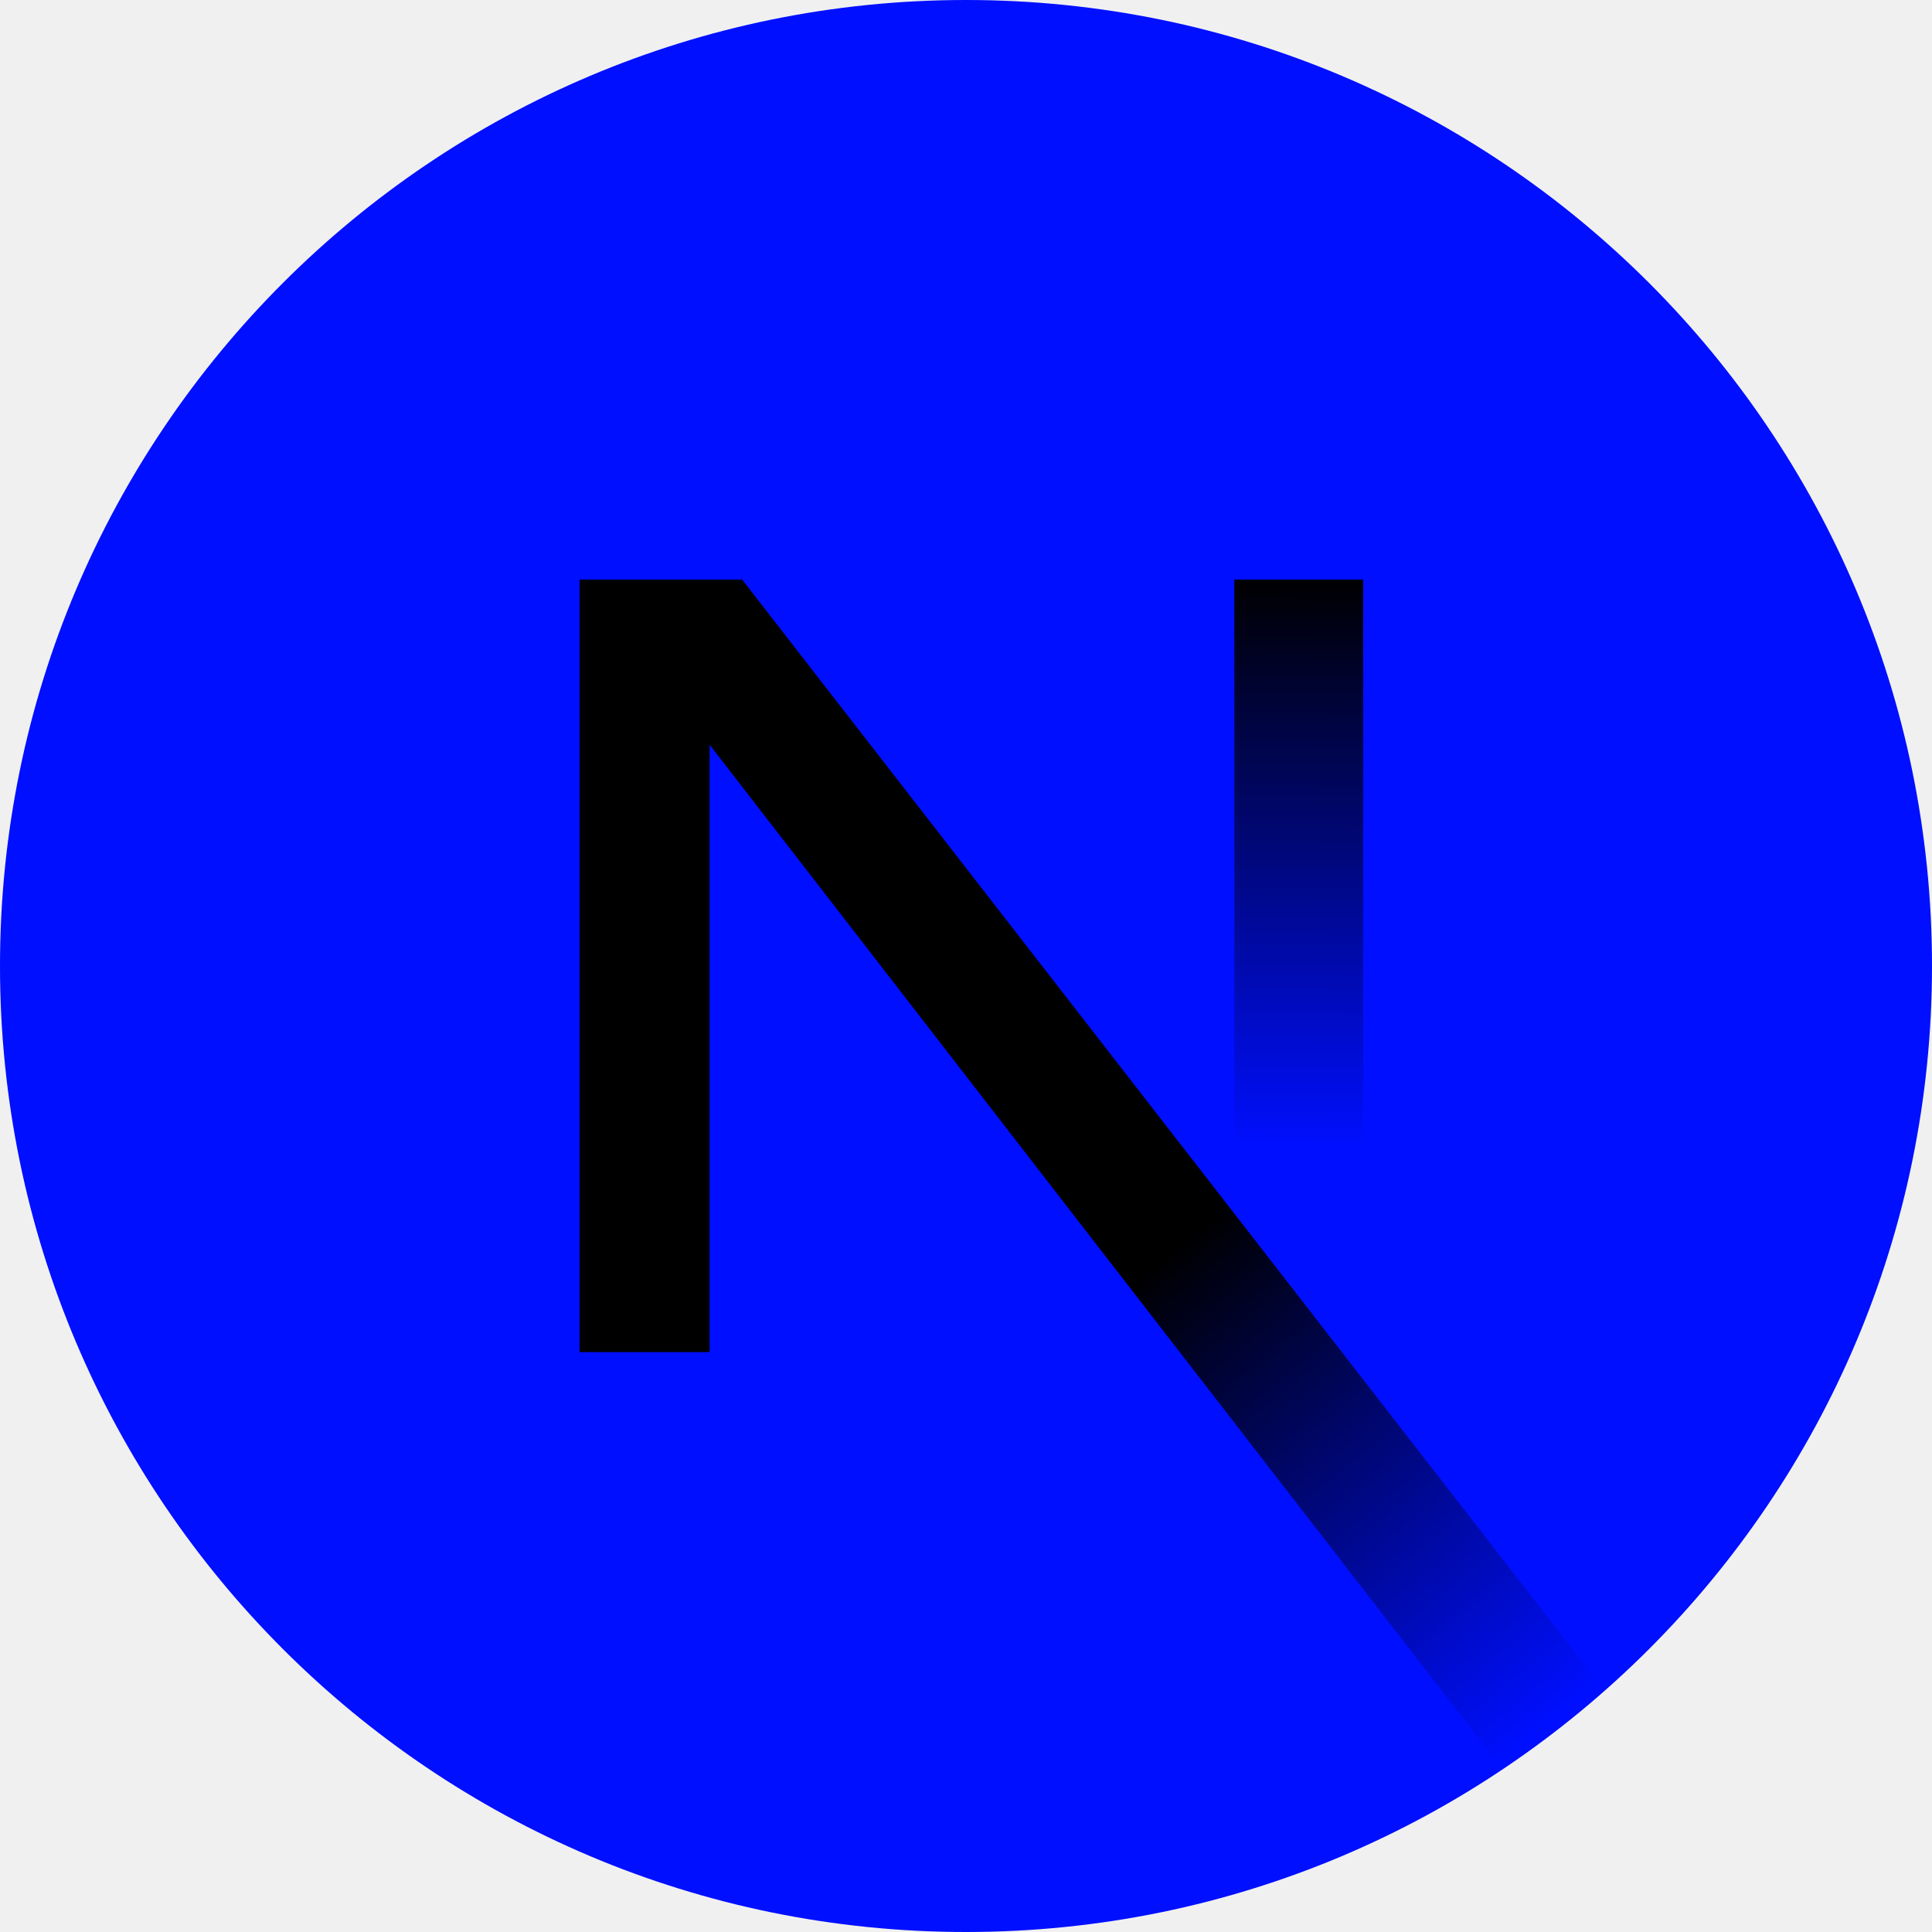
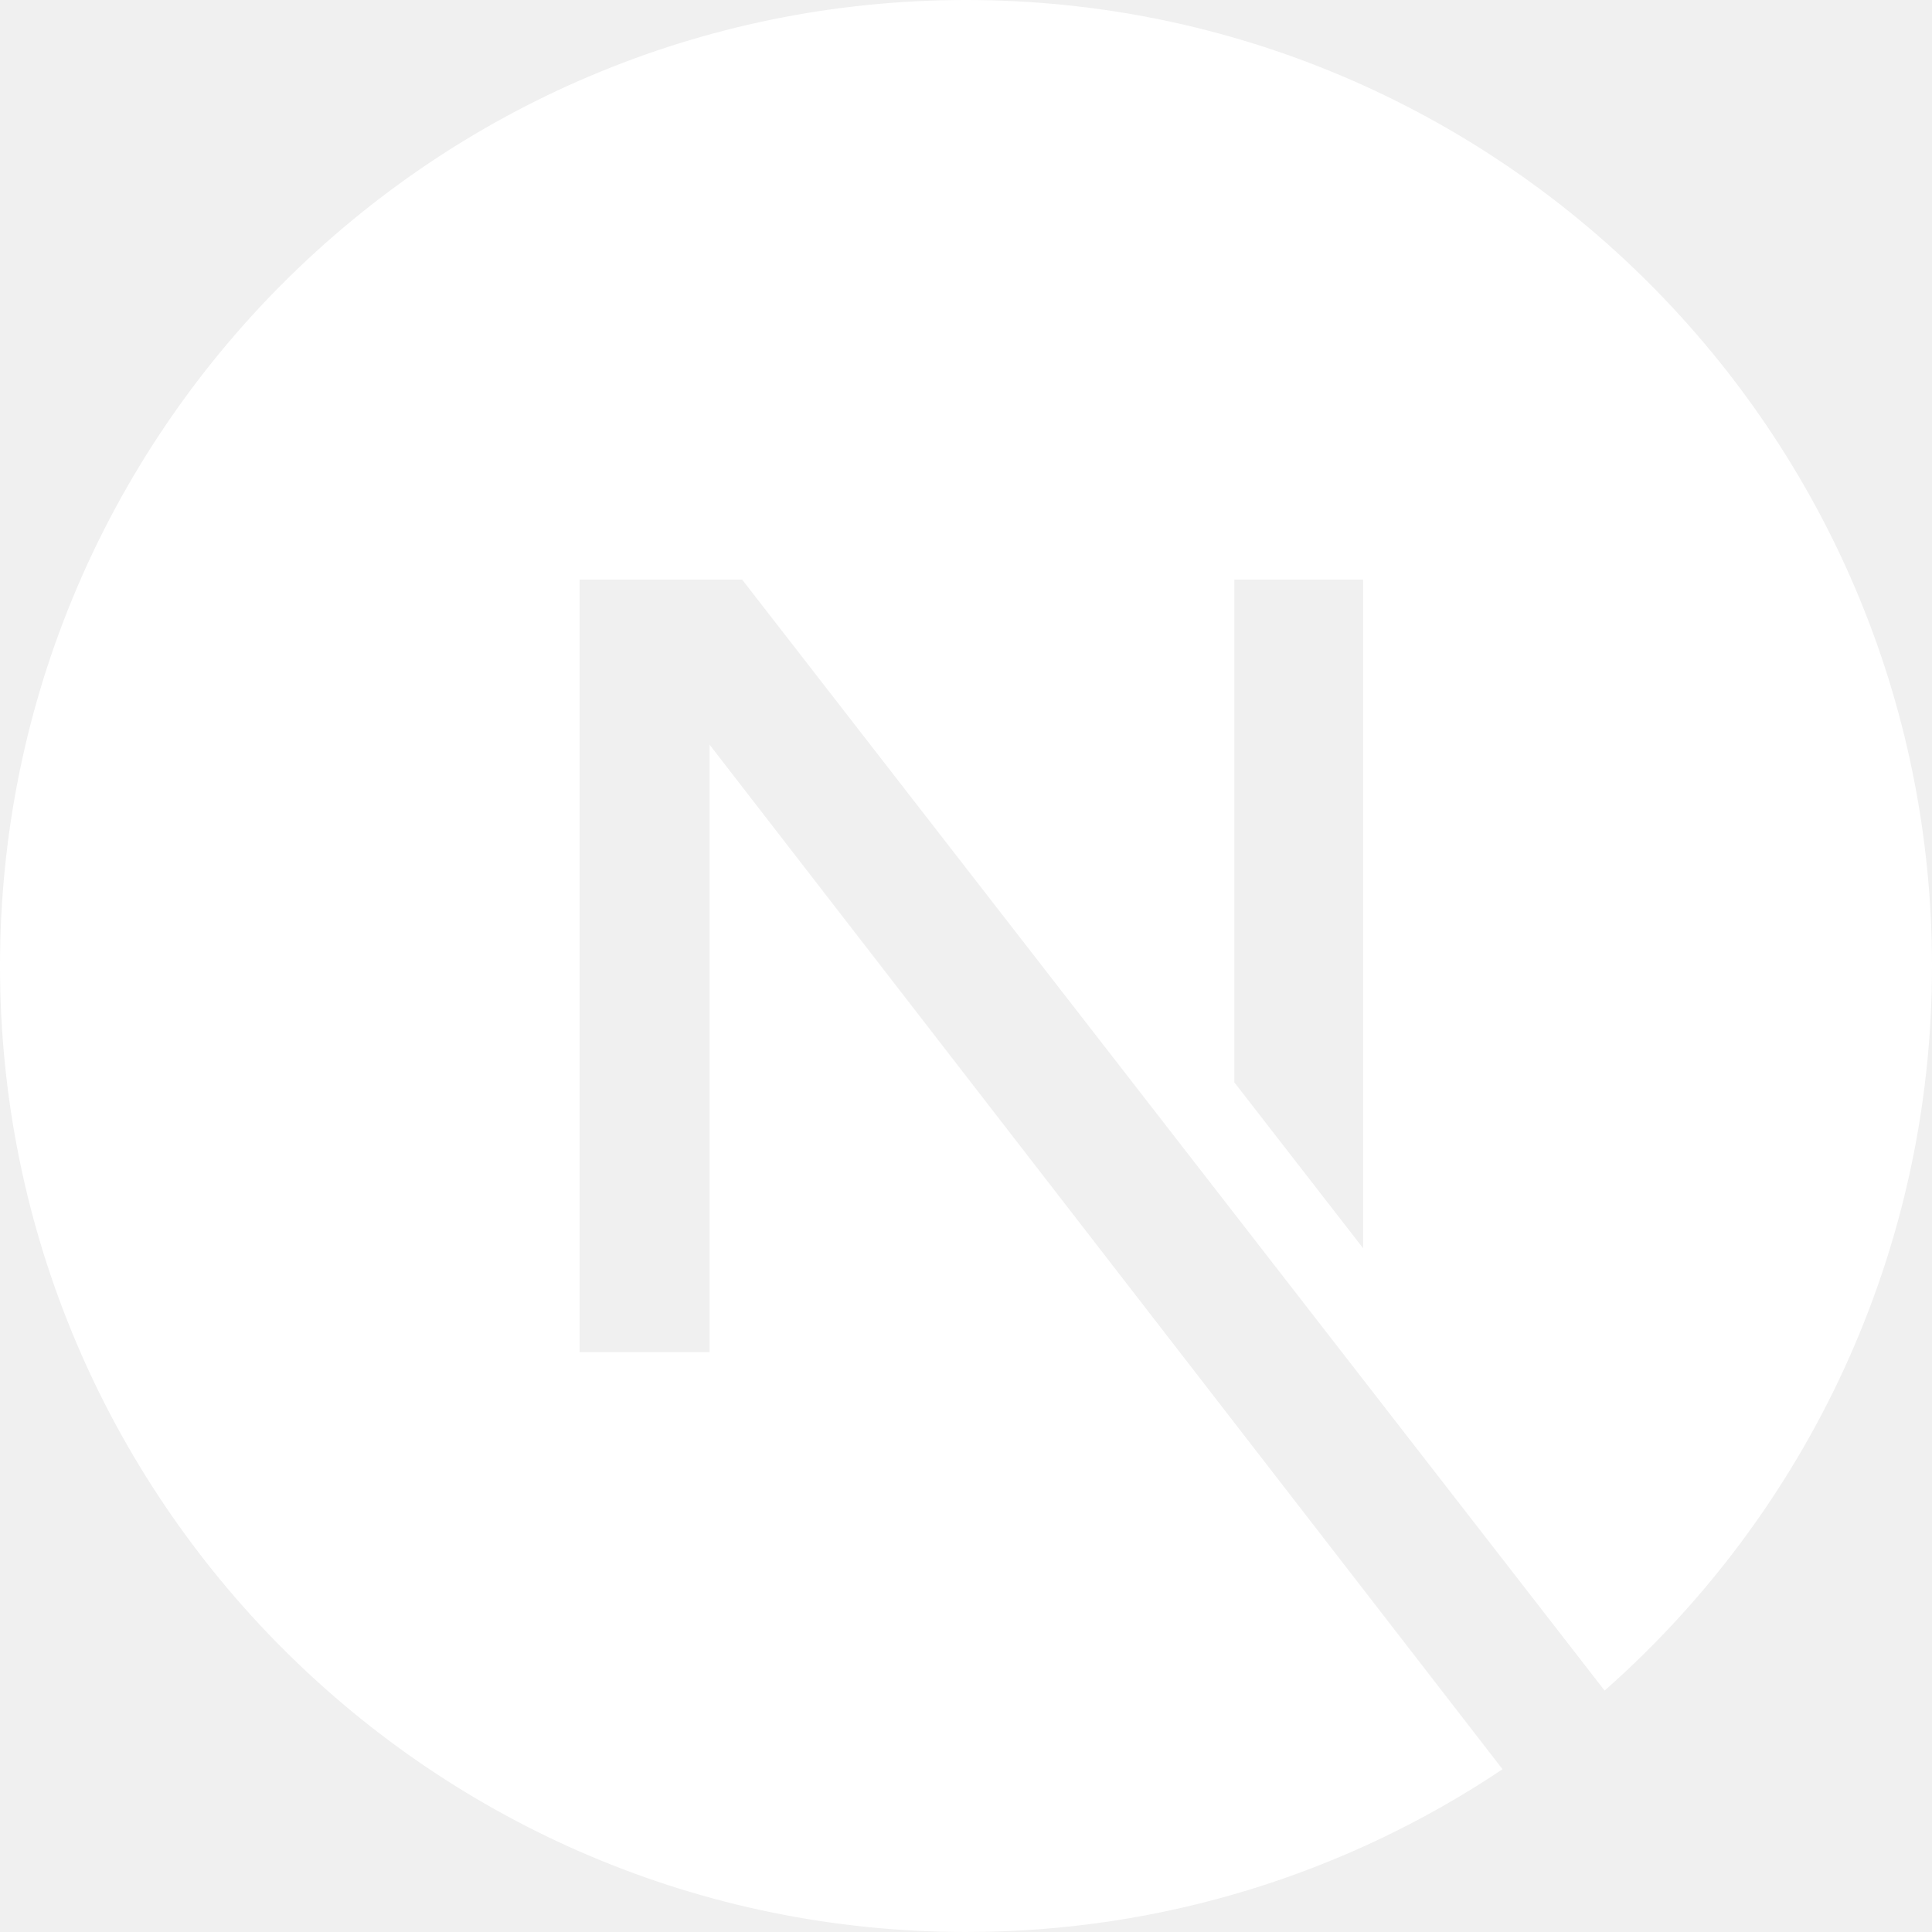
- <svg xmlns="http://www.w3.org/2000/svg" viewBox="0 0 128 128">
-   <circle cx="64" cy="64" r="64" fill="#000fff" />
-   <path fill="url(#a)" d="M106.317 112.014 49.167 38.4H38.4v51.179h8.614v-40.24l52.54 67.884a64.216 64.216 0 0 0 6.763-5.209z" />
-   <path fill="url(#b)" d="M81.778 38.4h8.533v51.2h-8.533z" />
-   <defs>
-     <linearGradient id="a" x1="109" x2="144.5" y1="116.5" y2="160.5" gradientTransform="scale(.71111)" gradientUnits="userSpaceOnUse">
-       <stop stop-color="#000" />
-       <stop offset="1" stop-color="#000" stop-opacity="0" />
-     </linearGradient>
-     <linearGradient id="b" x1="121" x2="120.799" y1="54" y2="106.875" gradientTransform="scale(.71111)" gradientUnits="userSpaceOnUse">
-       <stop stop-color="#000" />
-       <stop offset="1" stop-color="#000" stop-opacity="0" />
-     </linearGradient>
-   </defs>
+ <svg xmlns="http://www.w3.org/2000/svg" fill="#ffffff" role="img" viewBox="0 0 24 24">
+   <path d="M18.665 21.978C16.758 23.255 14.465 24 12 24 5.377 24 0 18.623 0 12S5.377 0 12 0s12 5.377 12 12c0 3.583-1.574 6.801-4.067 9.001L9.219 7.2H7.2v9.596h1.615V9.251l9.85 12.727Zm-3.332-8.533 1.6 2.061V7.2h-1.6v6.245Z" />
</svg>
